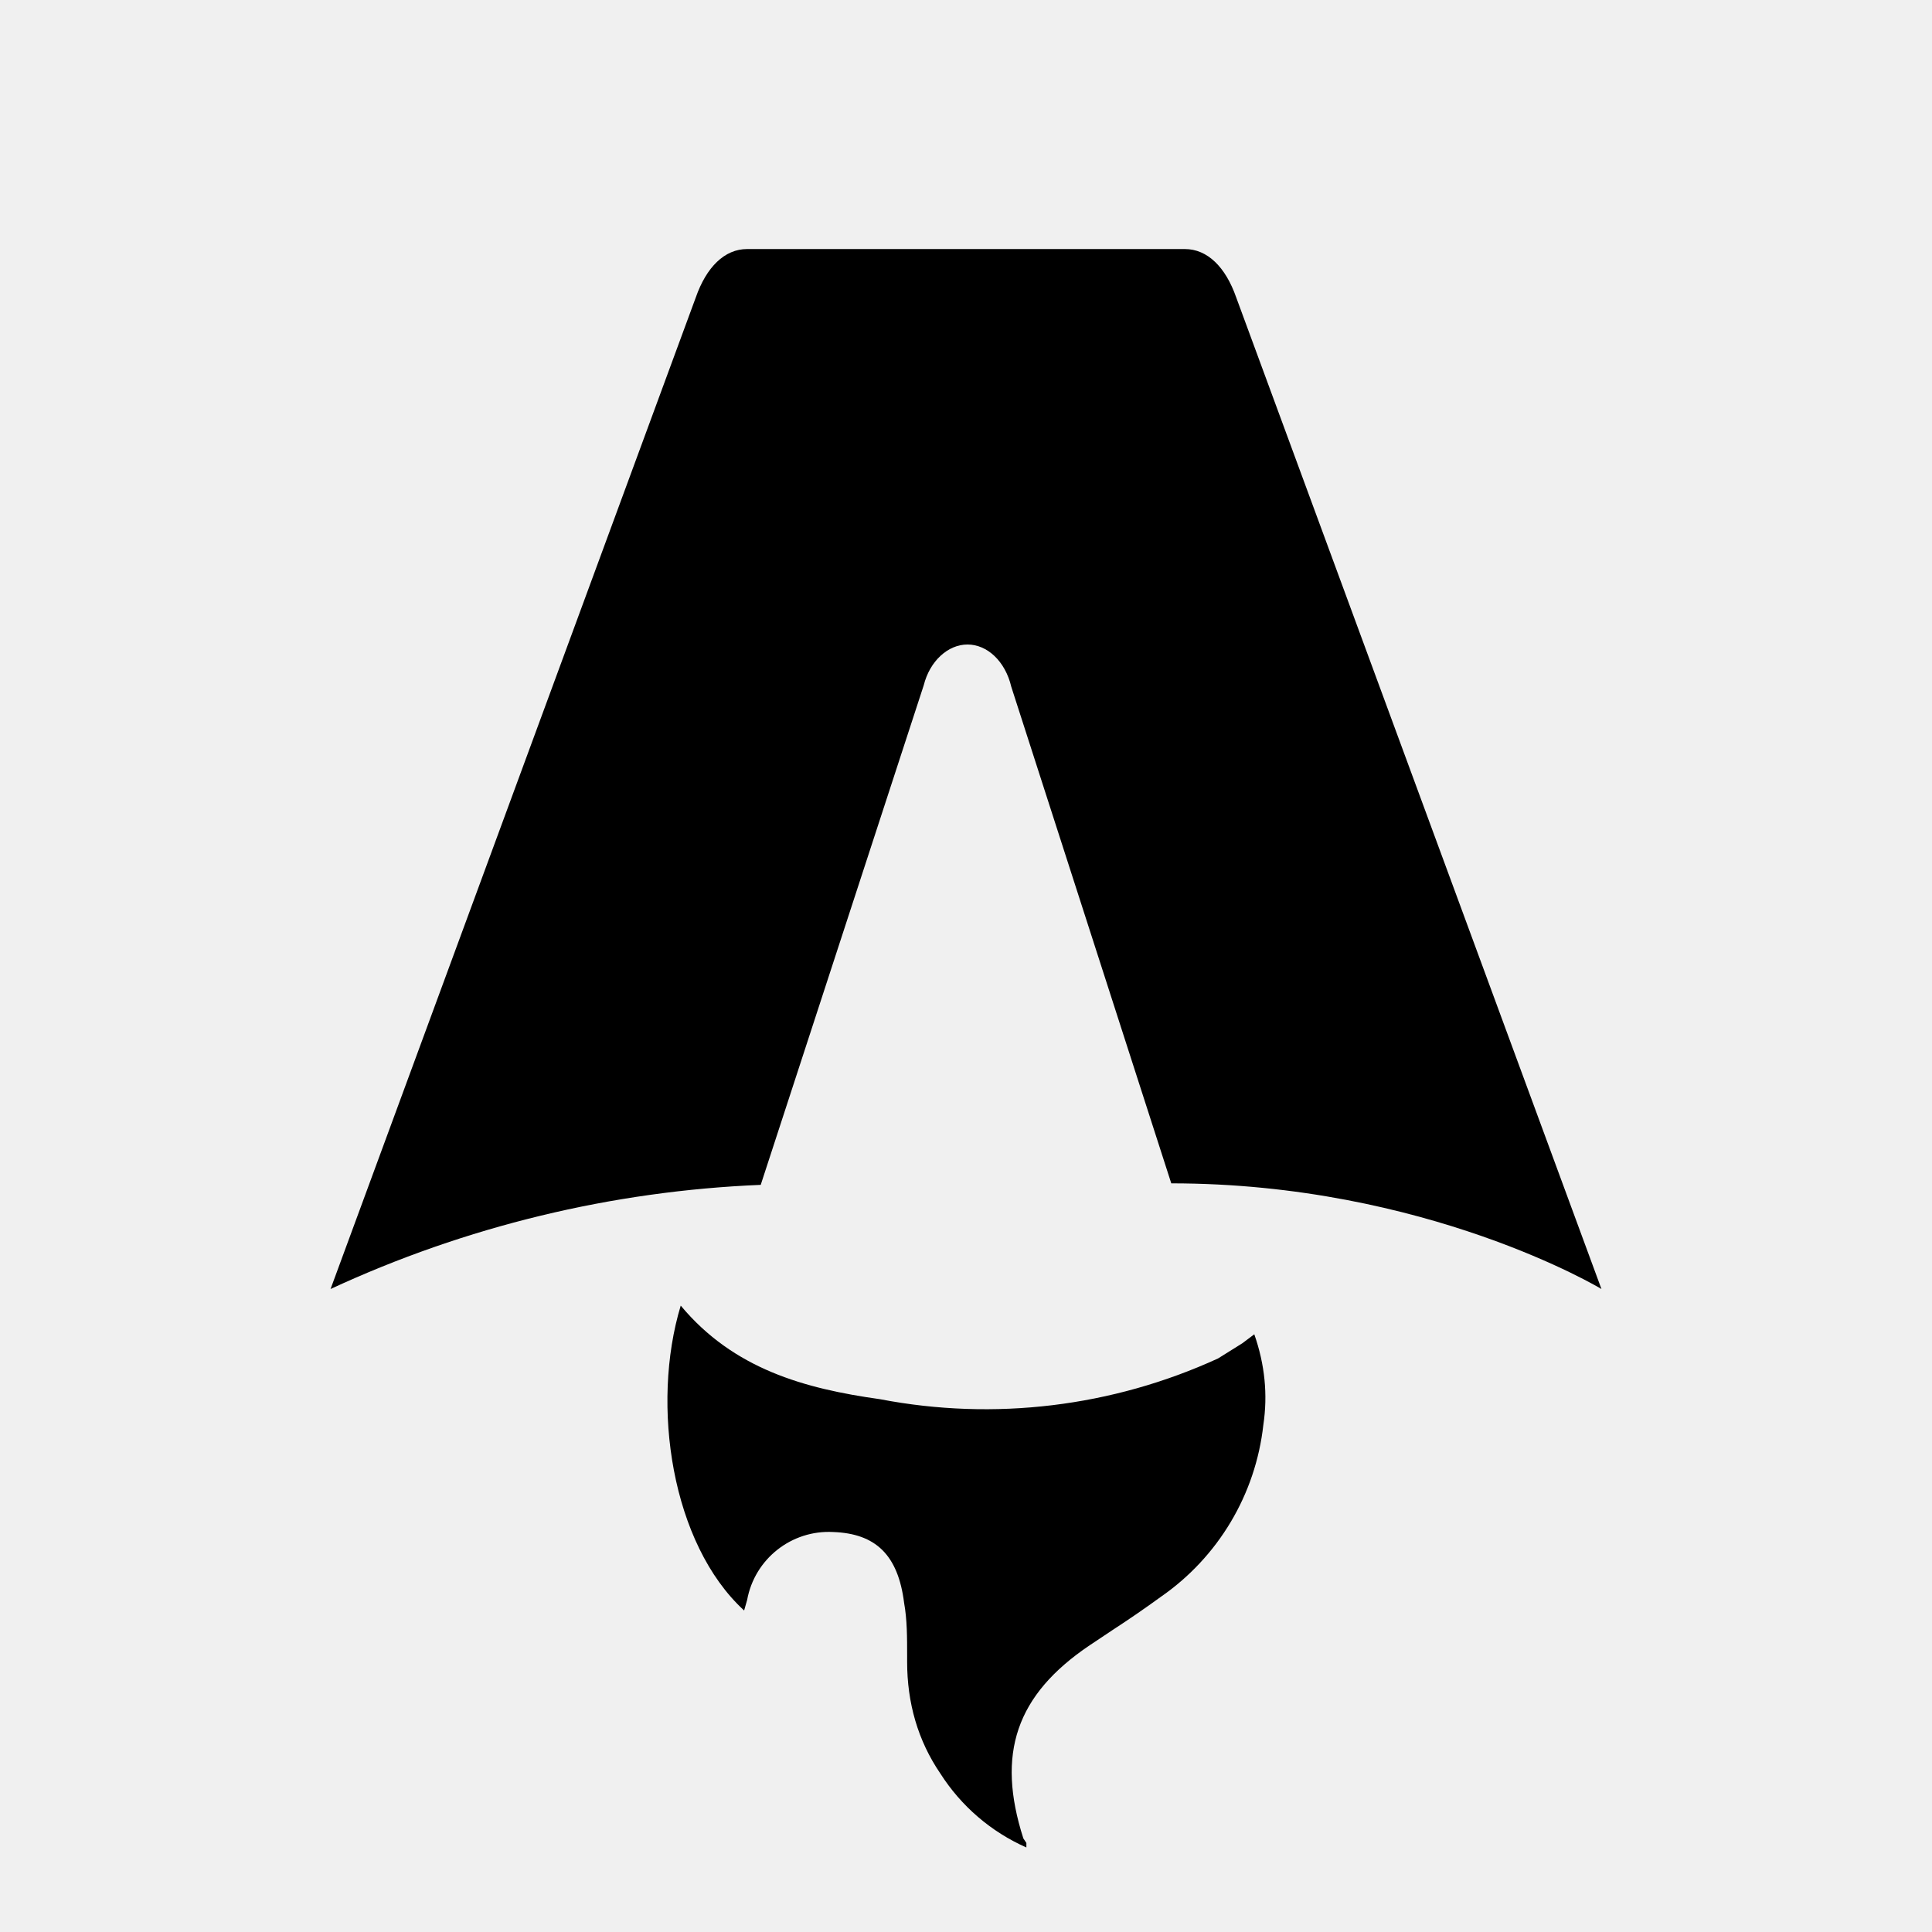
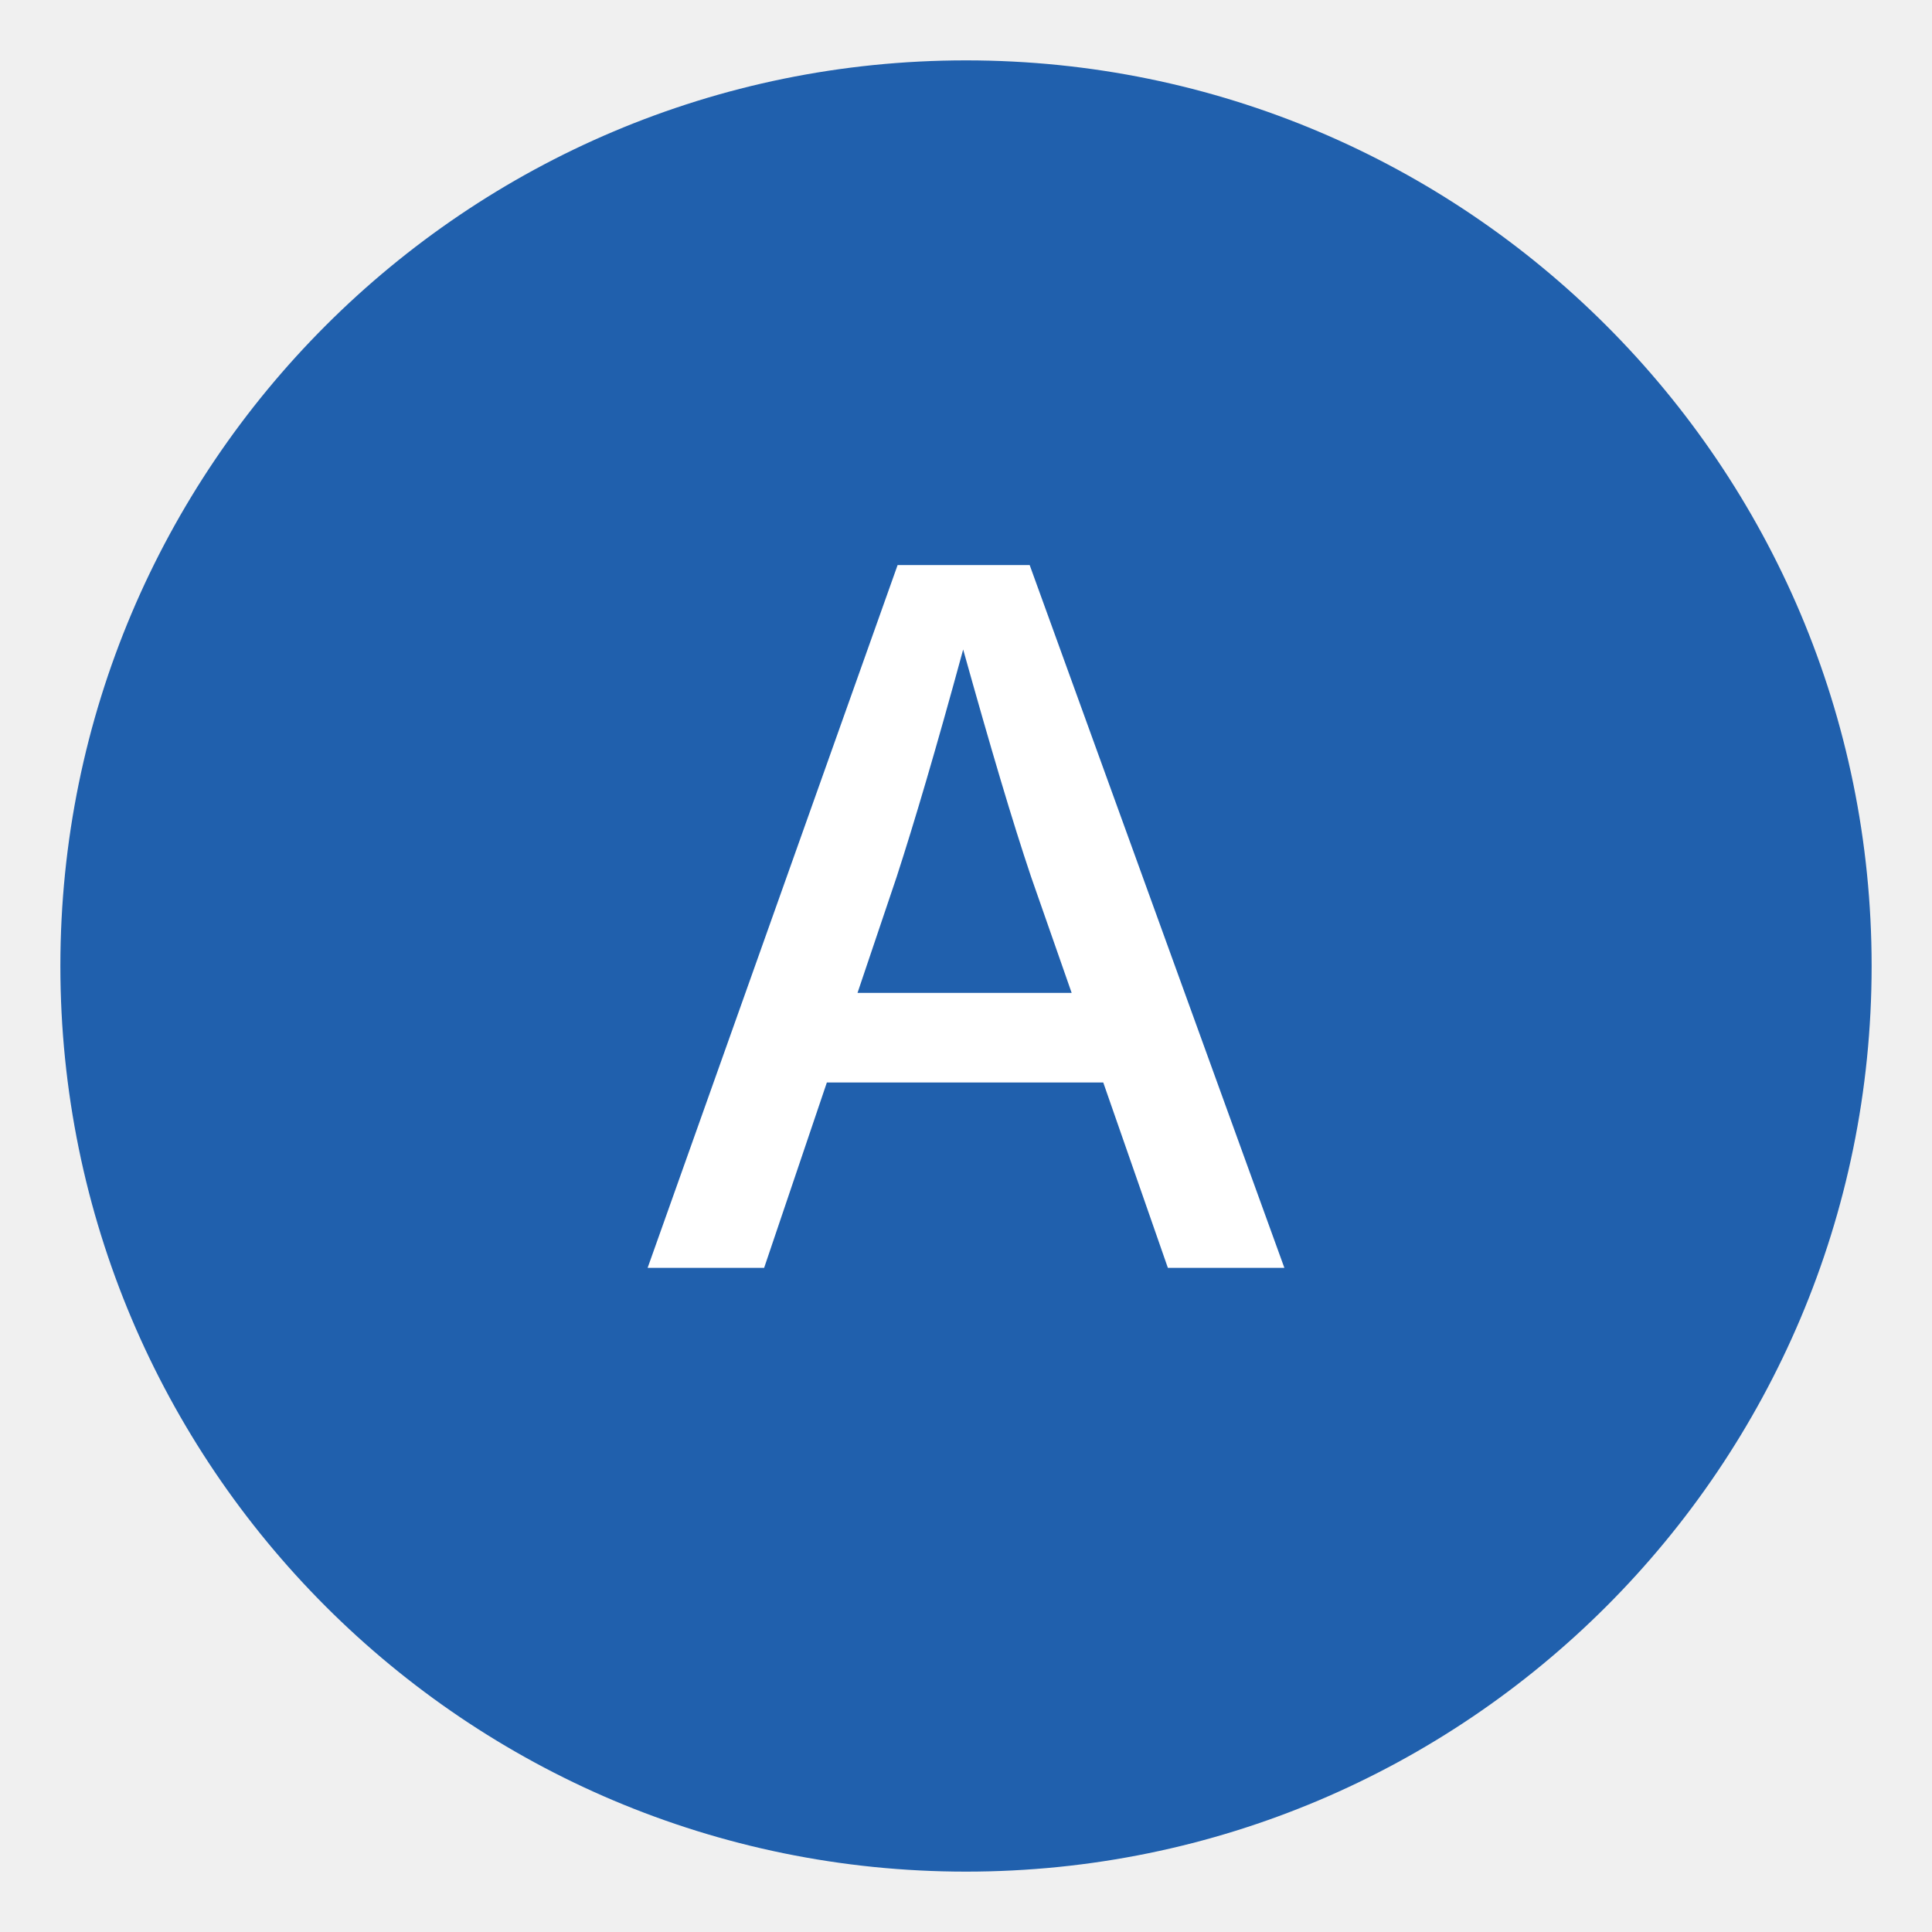
- <svg xmlns="http://www.w3.org/2000/svg" fill="none" viewBox="0 0 128 128">
-   <path d="M50.4 78.5a75.1 75.1 0 0 0-28.5 6.9l24.2-65.7c.7-2 1.9-3.2 3.4-3.2h29c1.5 0 2.7 1.2 3.4 3.2l24.2 65.7s-11.6-7-28.5-7L67 45.5c-.4-1.7-1.6-2.8-2.9-2.8-1.3 0-2.5 1.1-2.9 2.7L50.4 78.5Zm-1.1 28.2Zm-4.2-20.2c-2 6.6-.6 15.8 4.2 20.2a17.5 17.5 0 0 1 .2-.7 5.5 5.5 0 0 1 5.7-4.5c2.8.1 4.3 1.5 4.7 4.7.2 1.1.2 2.3.2 3.5v.4c0 2.7.7 5.2 2.2 7.4a13 13 0 0 0 5.7 4.9v-.3l-.2-.3c-1.8-5.6-.5-9.5 4.4-12.8l1.5-1a73 73 0 0 0 3.2-2.2 16 16 0 0 0 6.8-11.4c.3-2 .1-4-.6-6l-.8.6-1.6 1a37 37 0 0 1-22.4 2.7c-5-.7-9.7-2-13.2-6.2Z" />
-   <style>
-         path { fill: #000; }
-         @media (prefers-color-scheme: dark) {
-             path { fill: #FFF; }
-         }
-     </style>
+ <svg xmlns="http://www.w3.org/2000/svg" viewBox="0 0 64 64">
+   <circle cx="32" cy="32" r="30" fill="#2060AD" />
+   <text x="32" y="42" text-anchor="middle" fill="white" font-family="system-ui, -apple-system, sans-serif" font-size="32" font-weight="500" letter-spacing="-1">A</text>
</svg>
